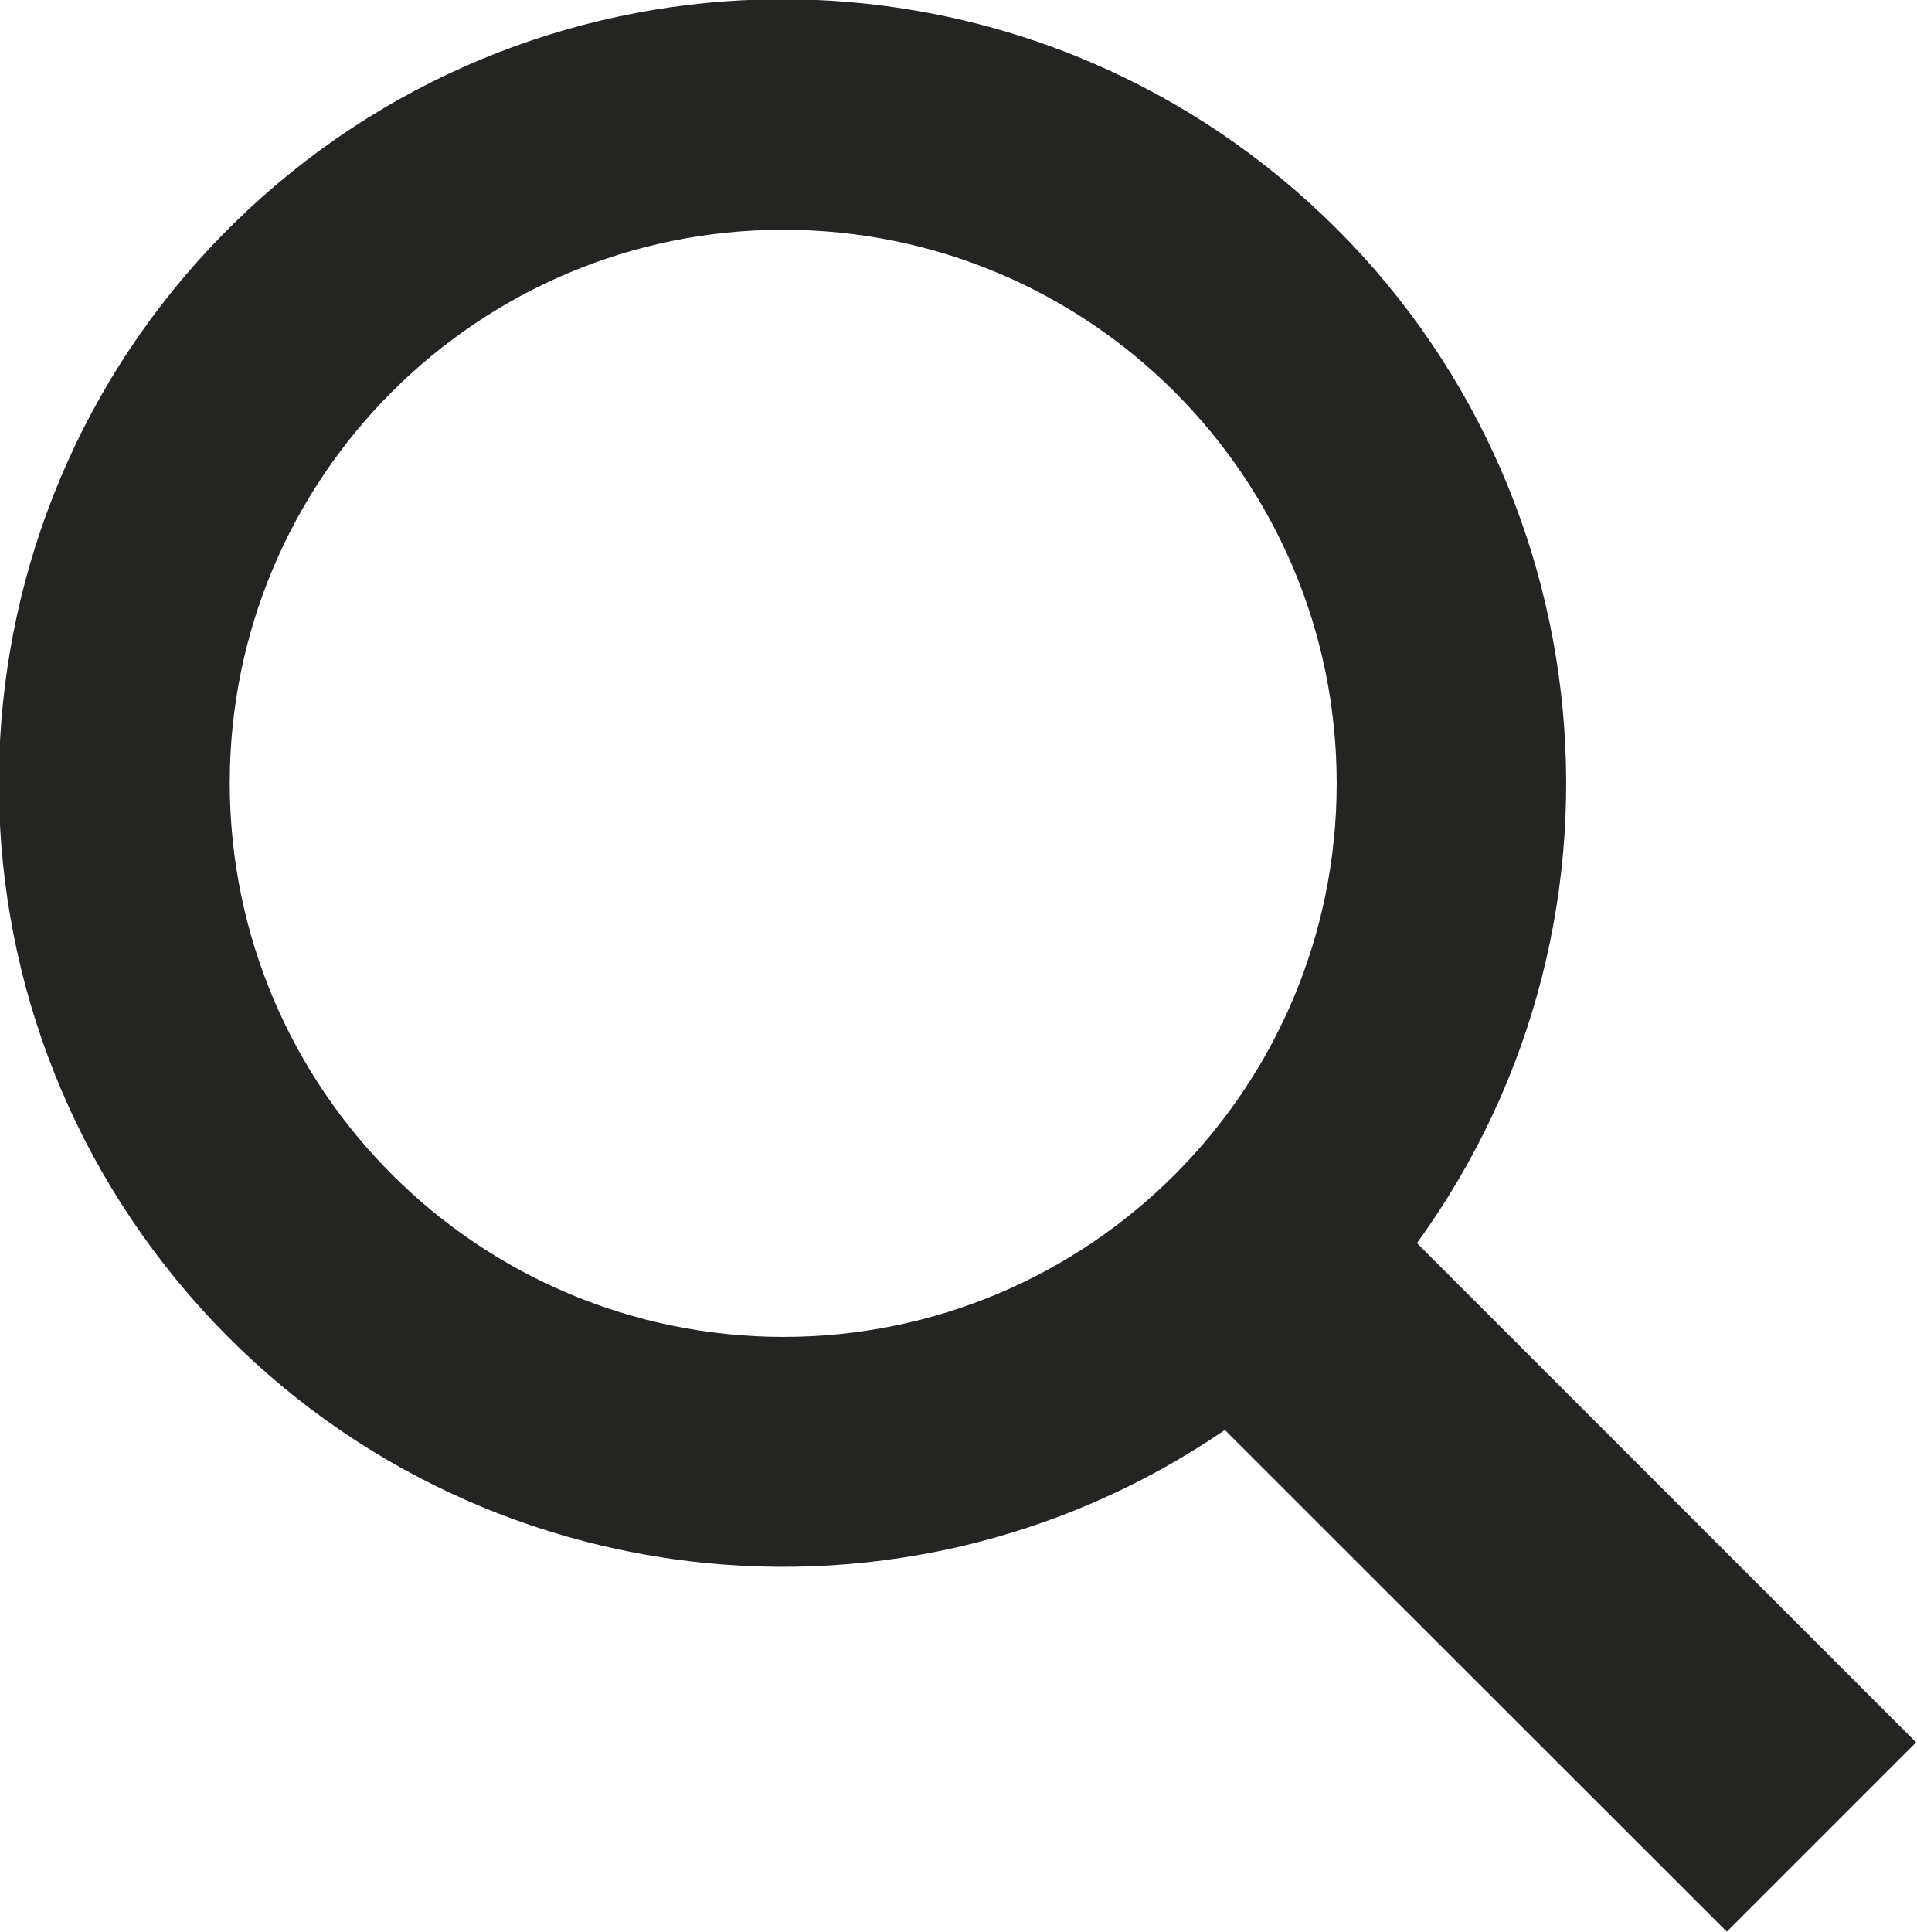
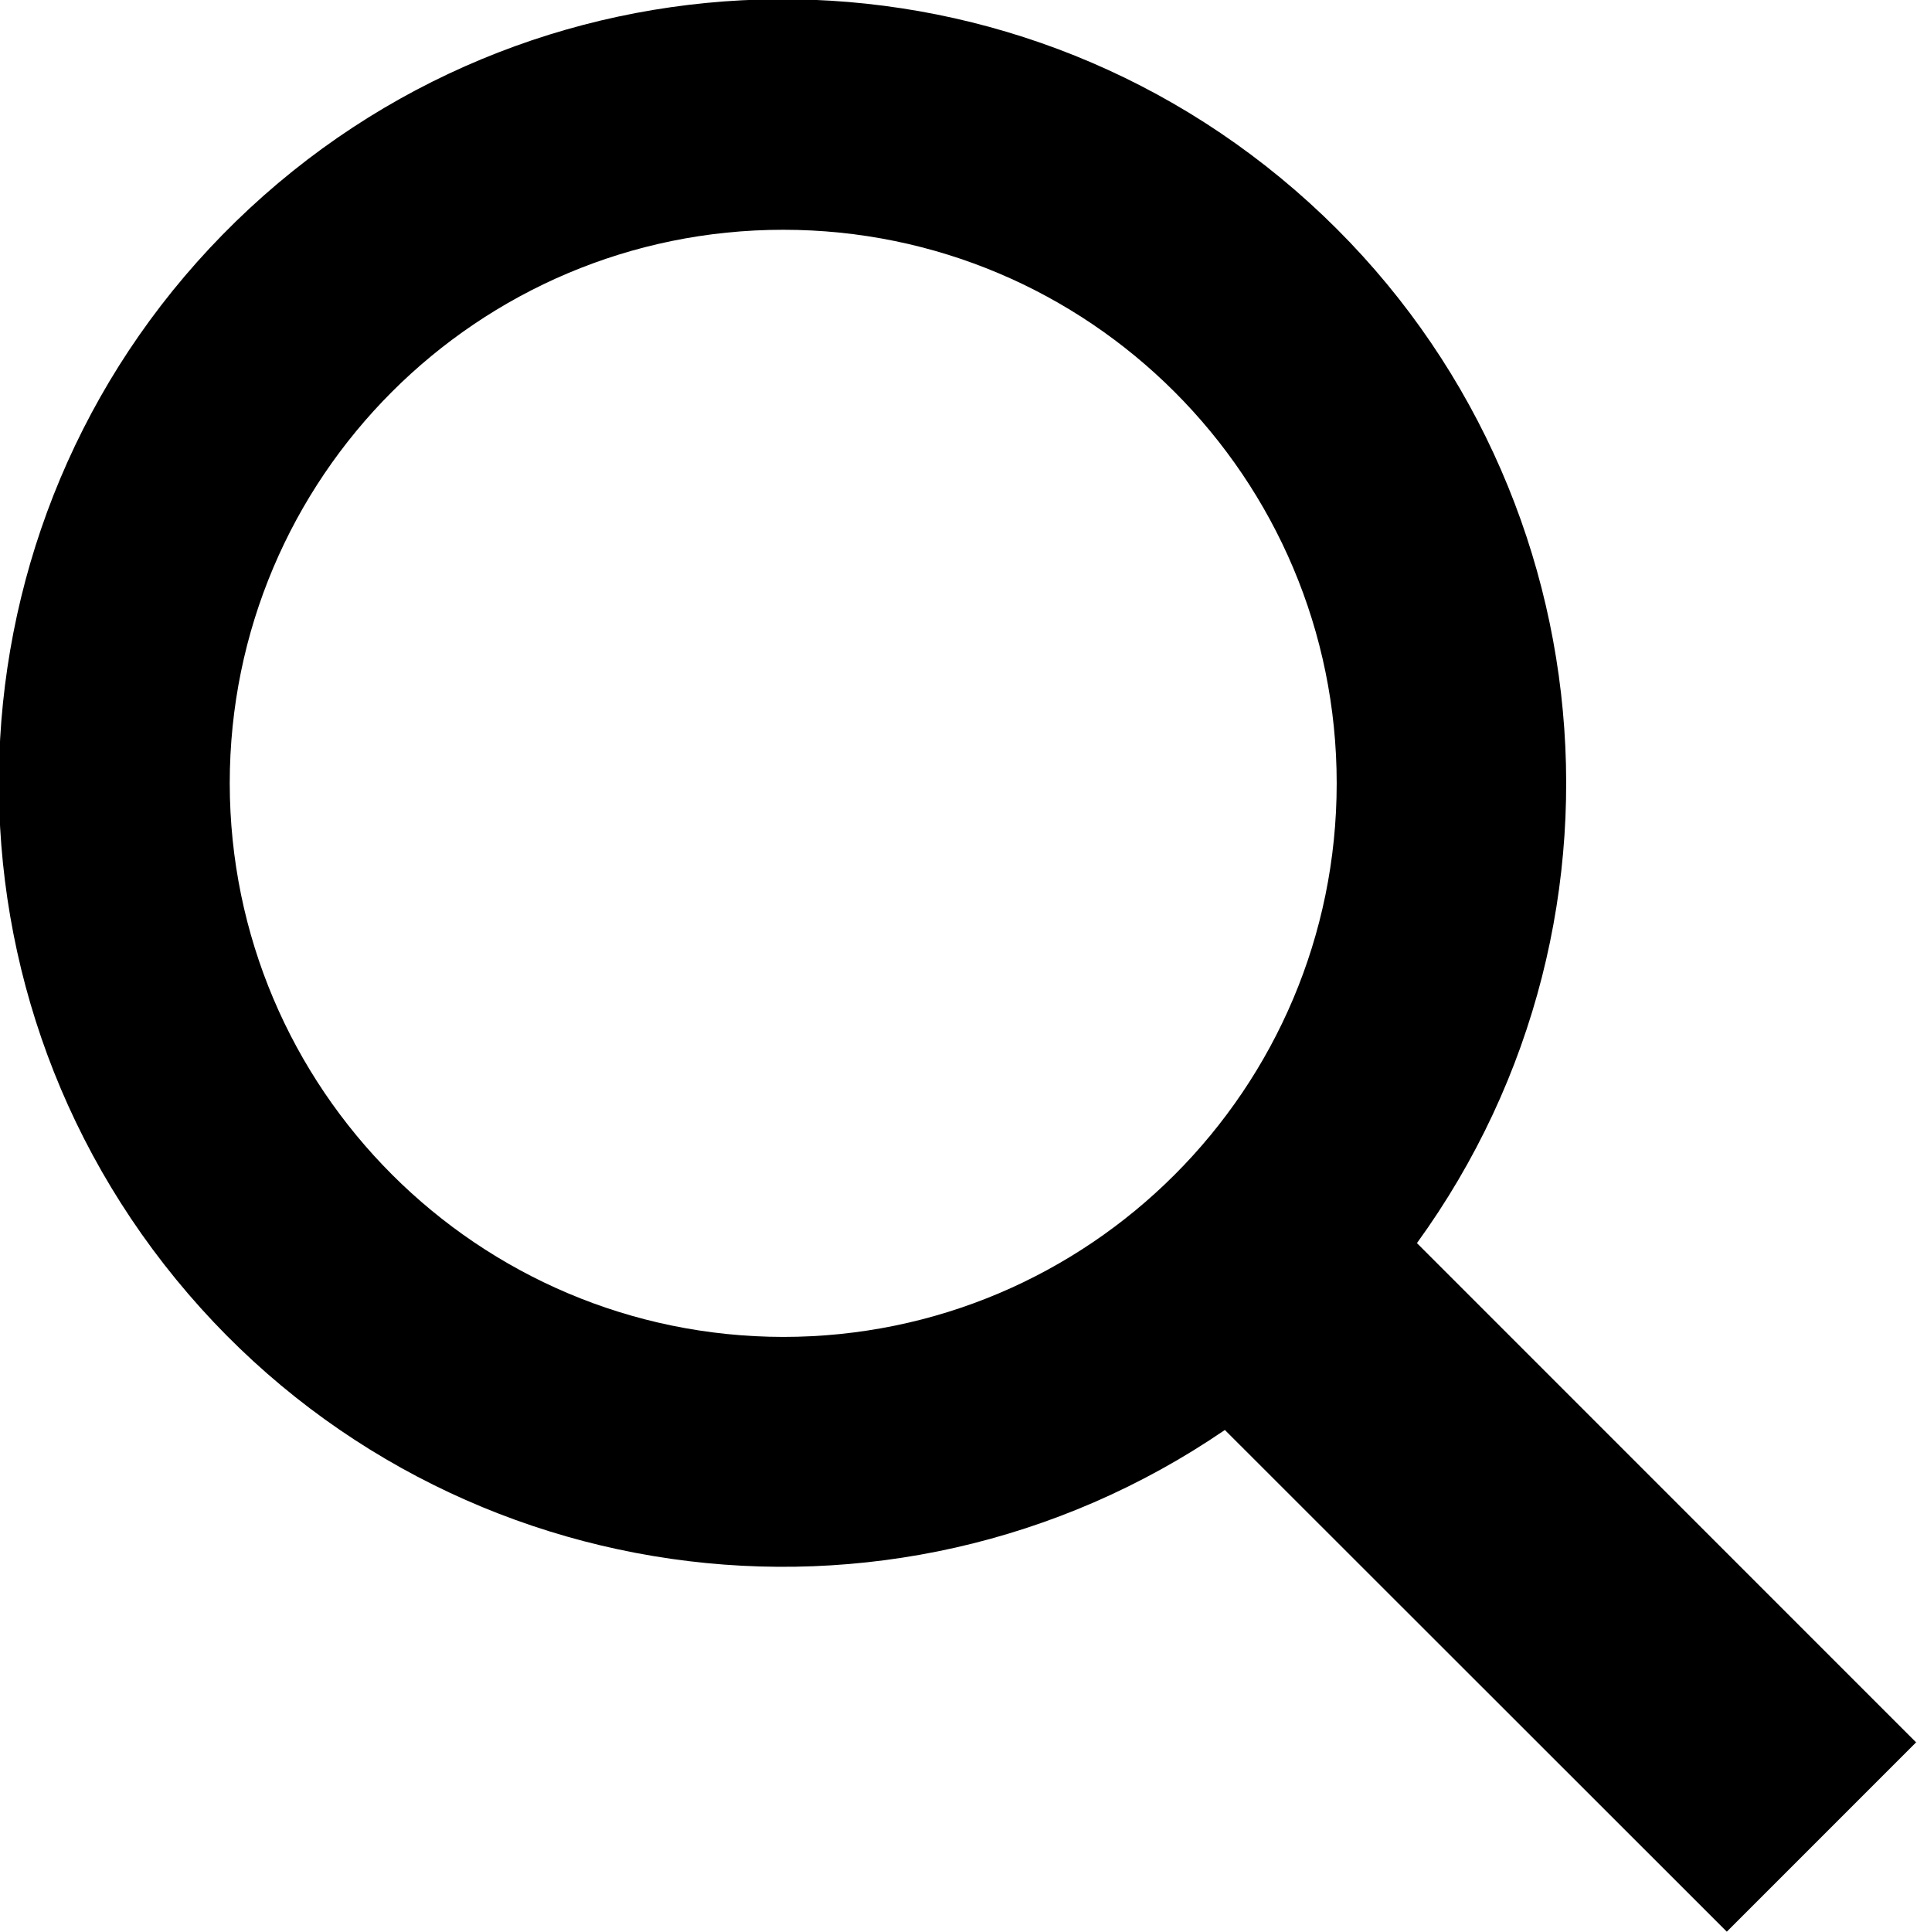
<svg xmlns="http://www.w3.org/2000/svg" width="17.959" height="18.103" viewBox="0 0 17.959 18.103">
-   <path id="iconmonstr-magnifier-2" d="M17.959,16.328l-4.68-4.68a7.344,7.344,0,1,0-1.8,1.751L16.183,18.1l1.776-1.776ZM2.153,7.339A5.187,5.187,0,1,1,7.34,12.527,5.193,5.193,0,0,1,2.153,7.339Z" fill="#242423" />
+   <path id="iconmonstr-magnifier-2" d="M17.959,16.328l-4.68-4.68a7.344,7.344,0,1,0-1.8,1.751L16.183,18.1l1.776-1.776ZM2.153,7.339A5.187,5.187,0,1,1,7.34,12.527,5.193,5.193,0,0,1,2.153,7.339Z" fill="currentColor" />
</svg>
